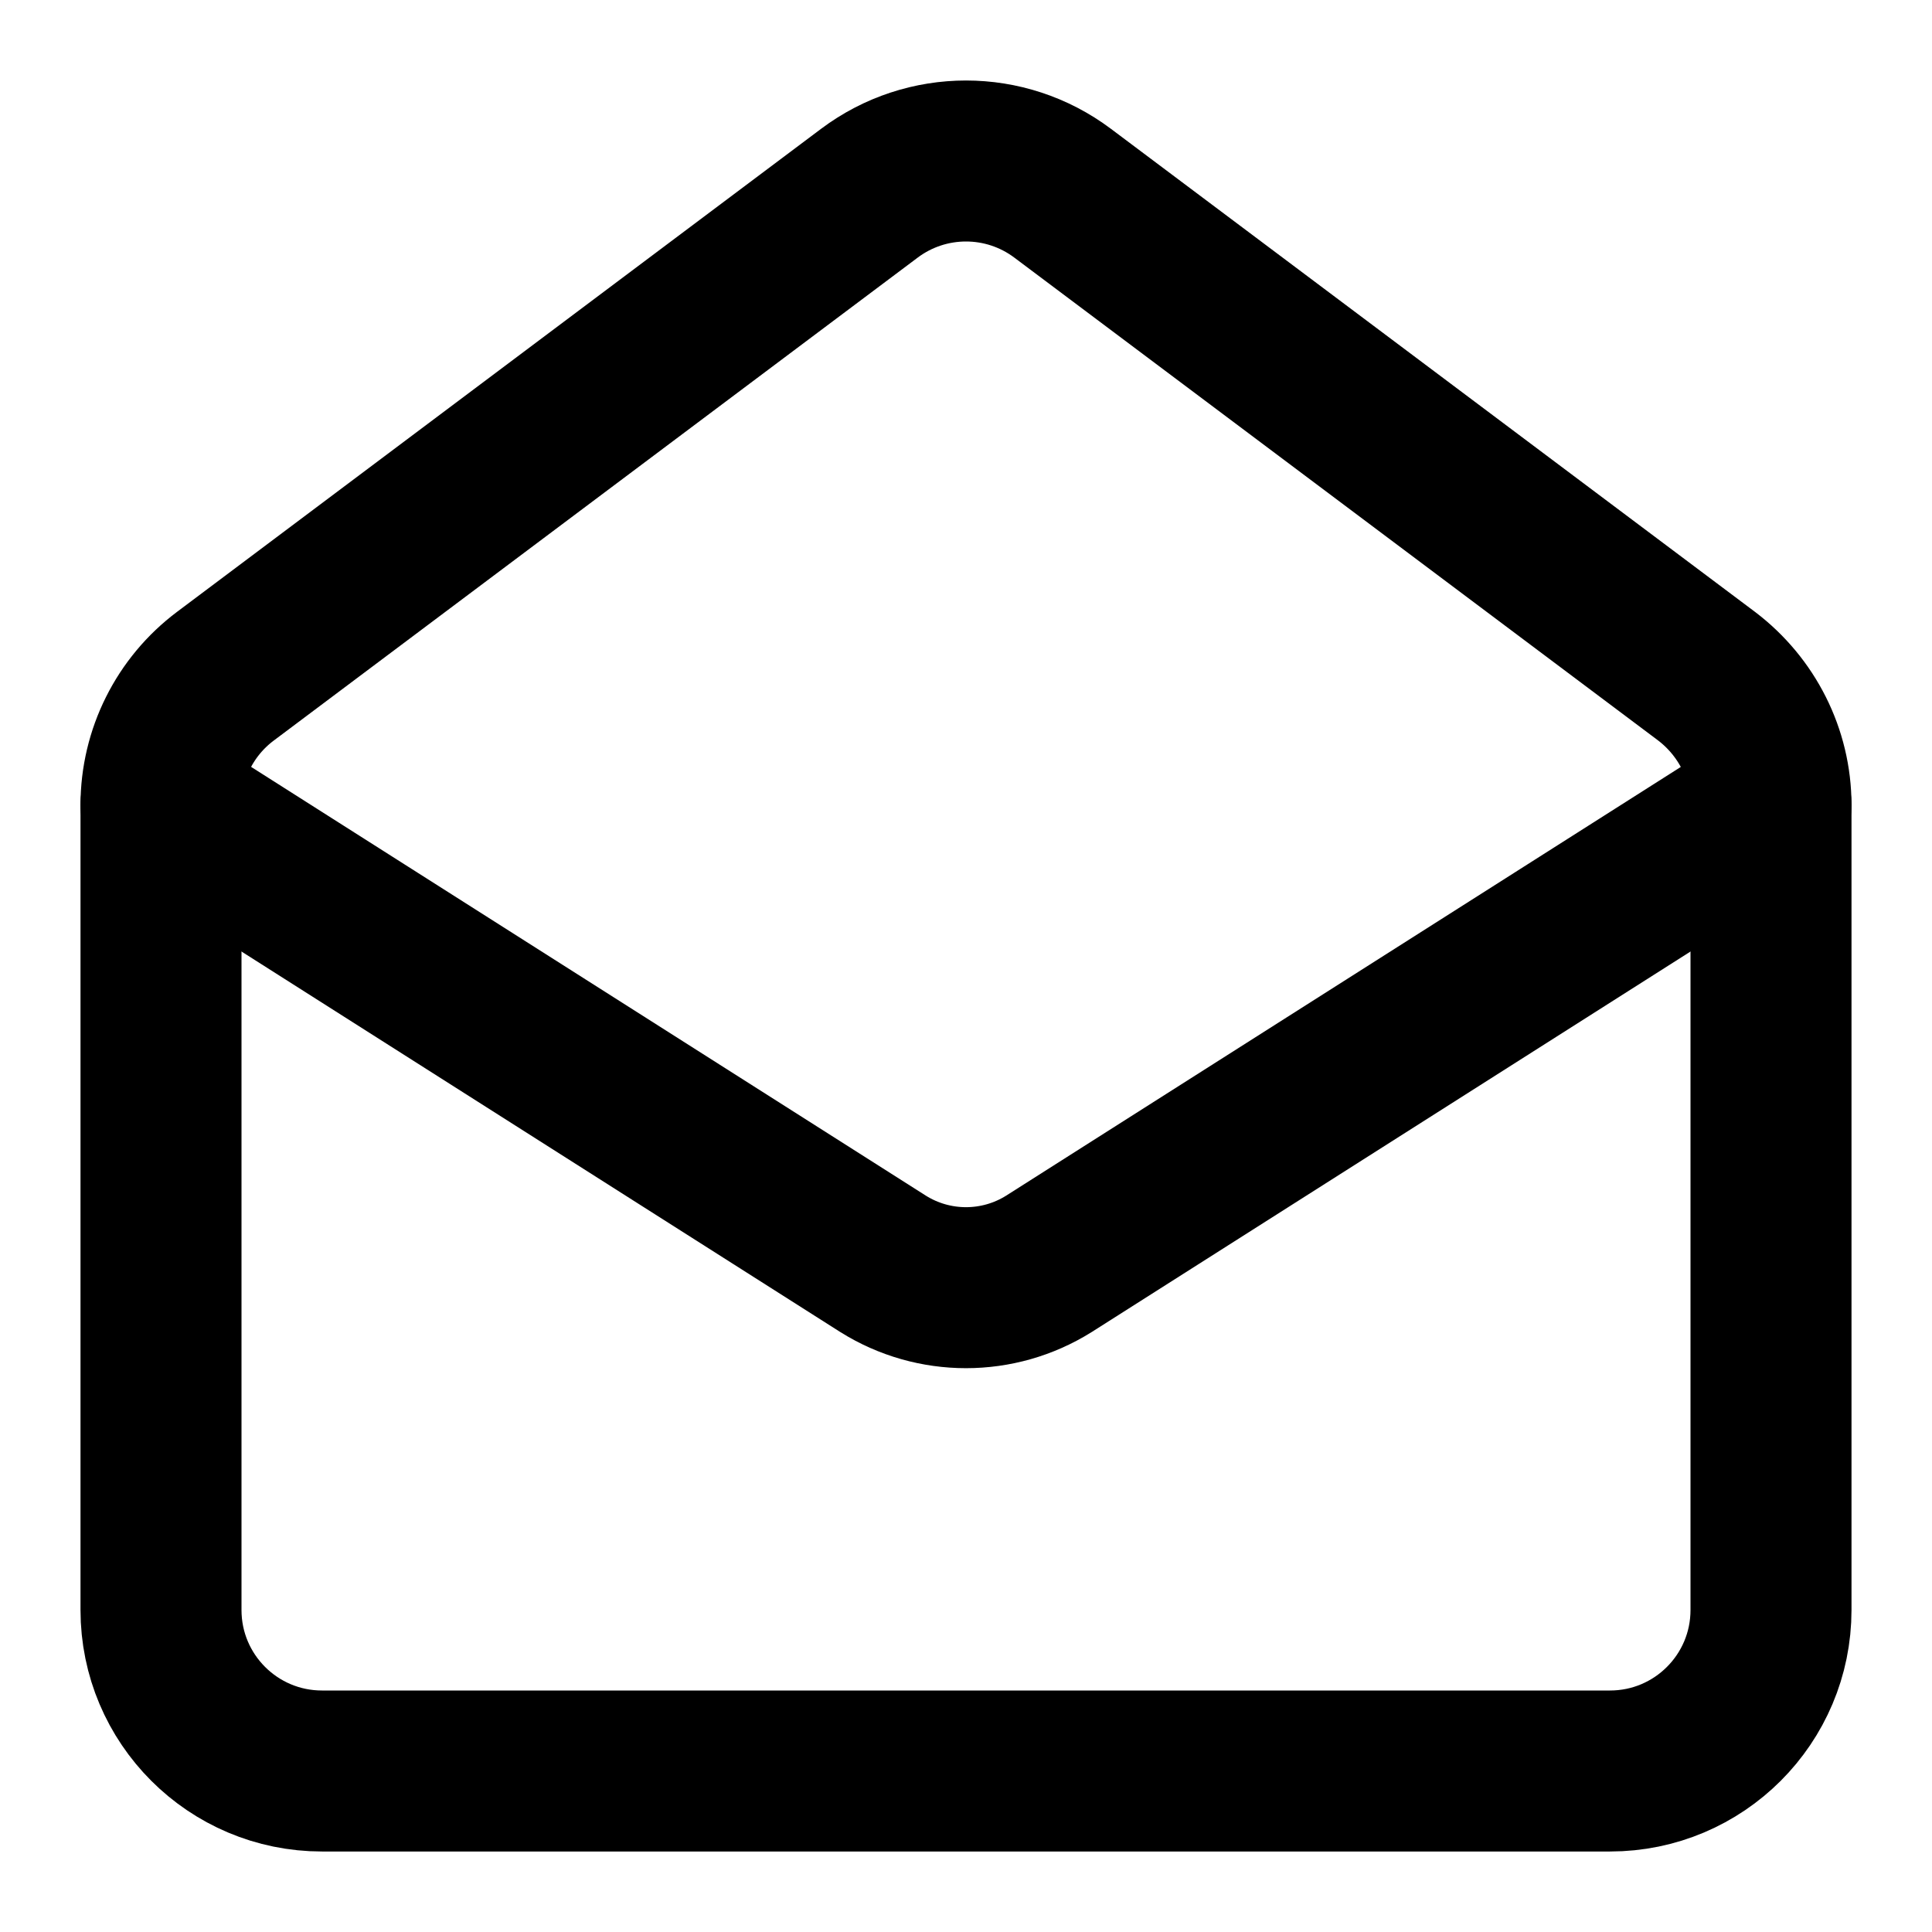
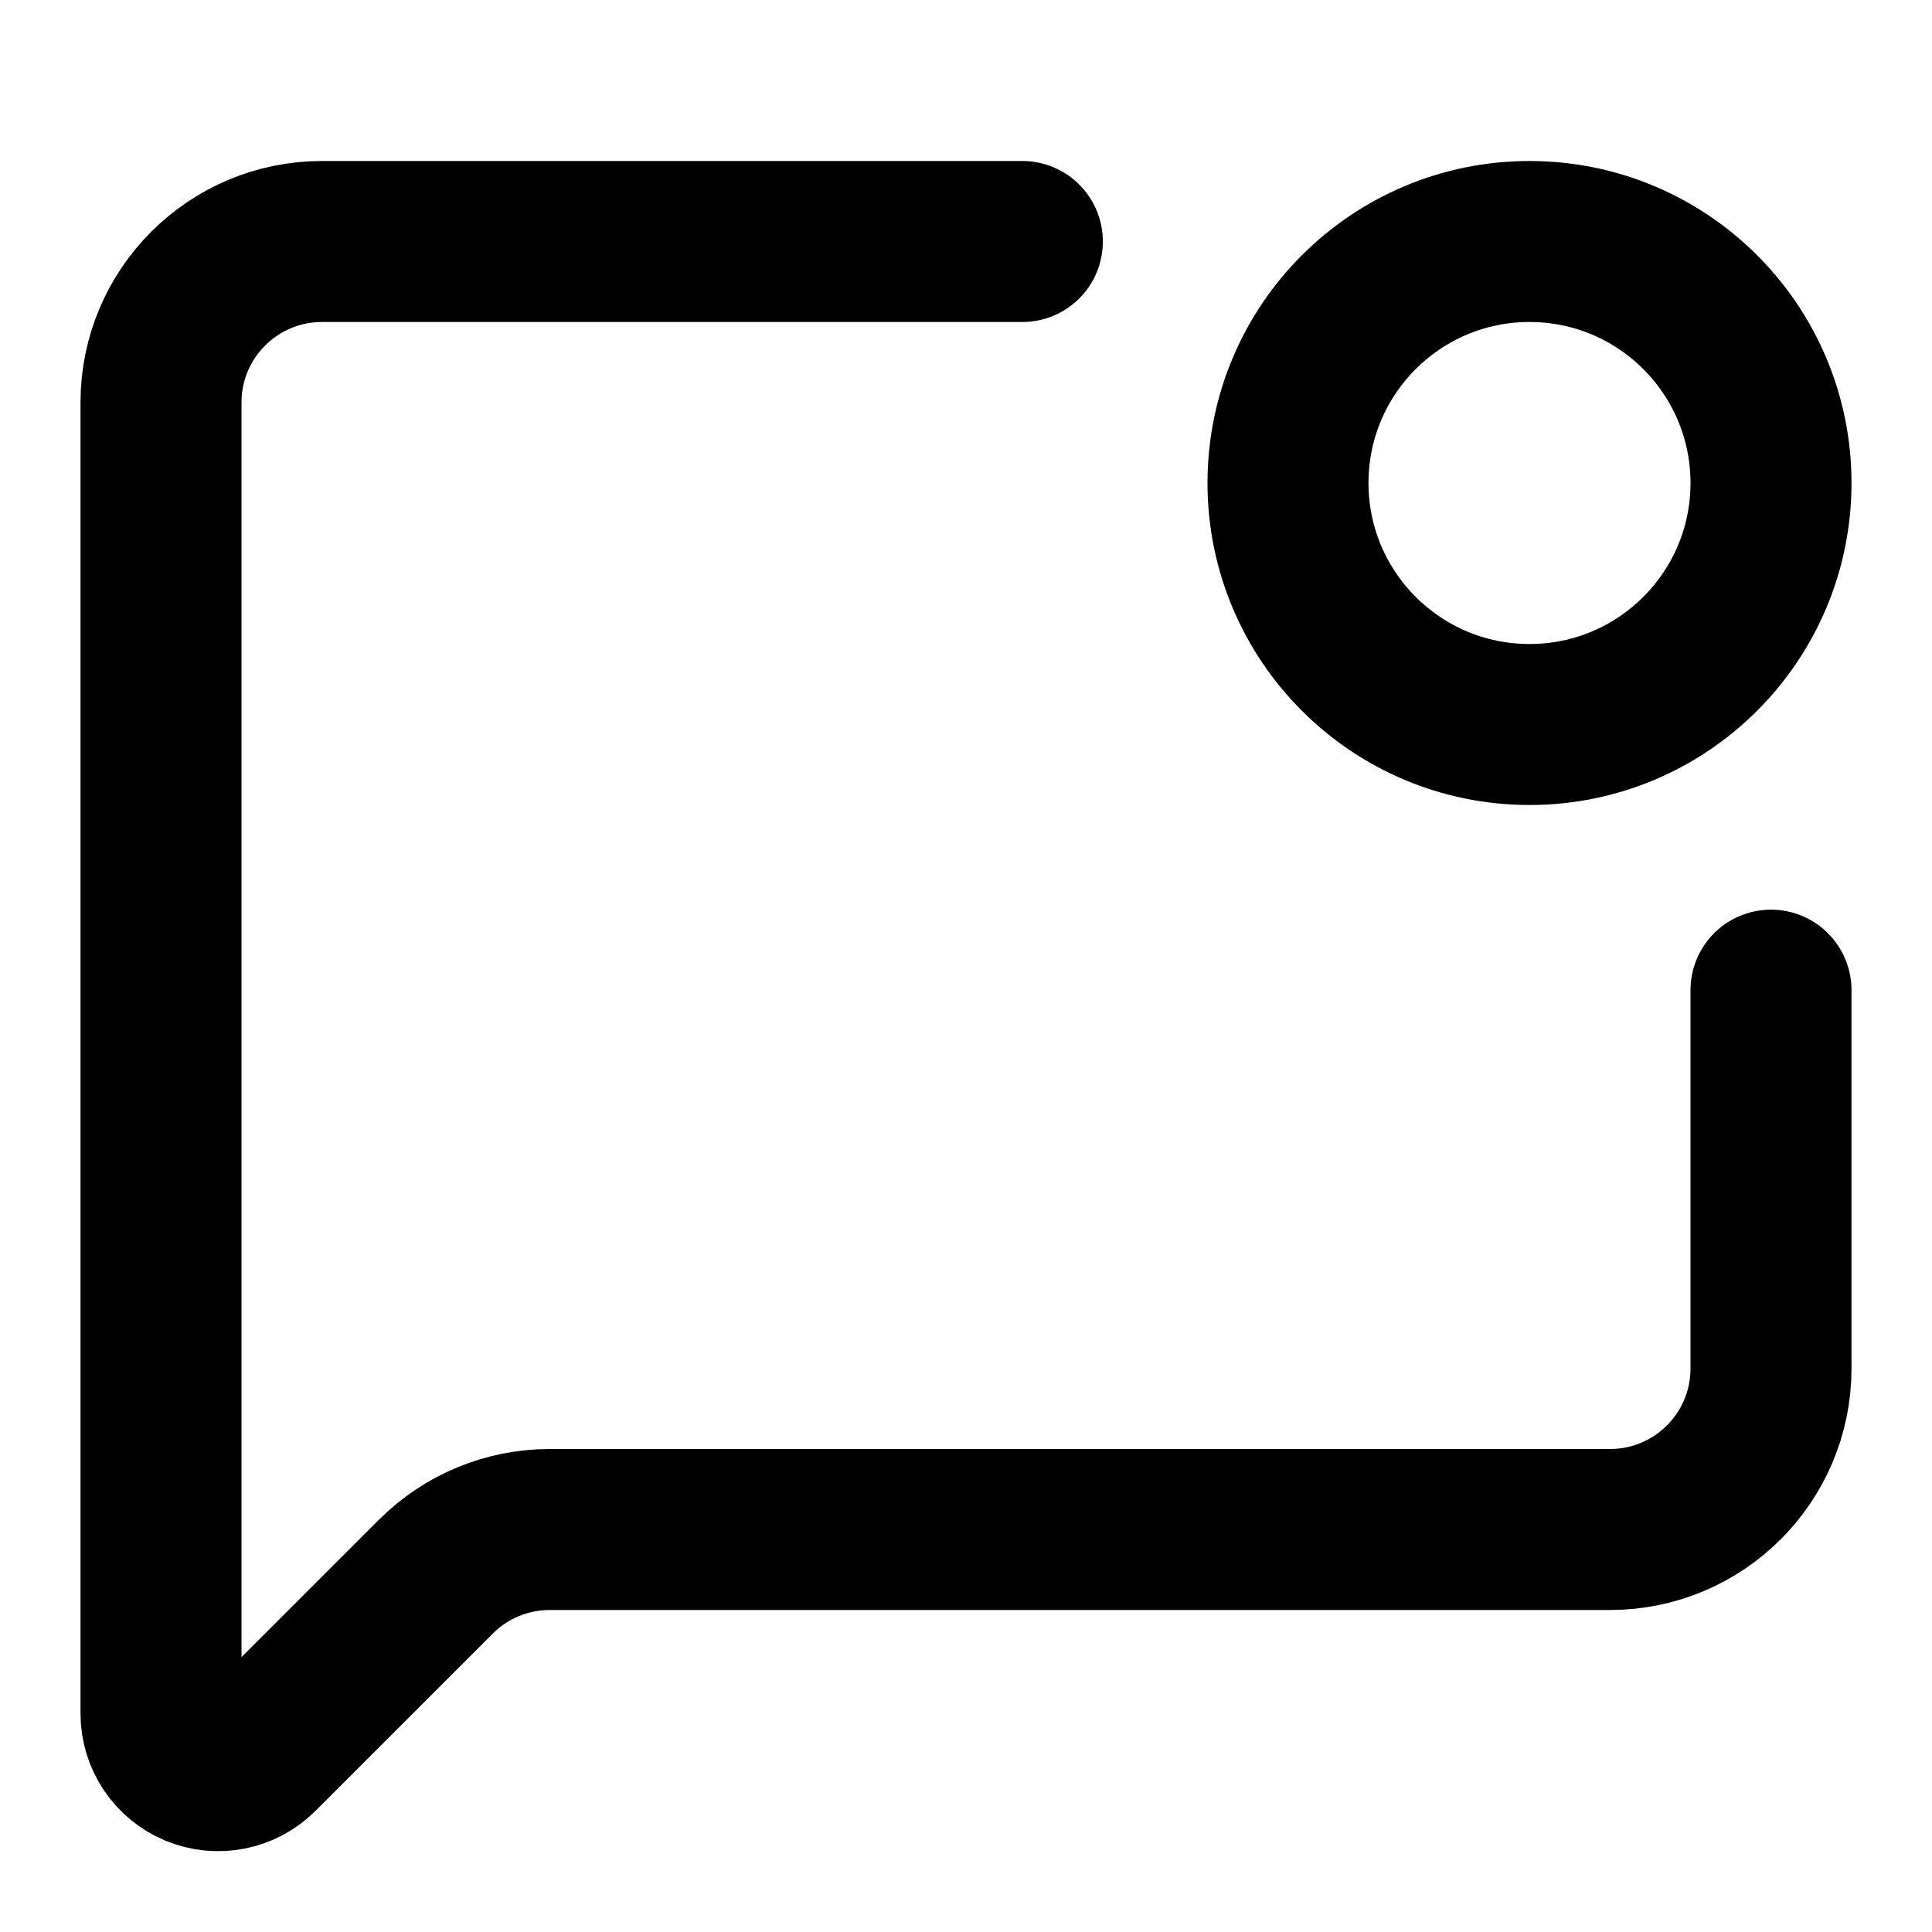
- <svg xmlns="http://www.w3.org/2000/svg" class="lucide lucide-mail-open" width="20" height="20" viewBox="0 0 24 24" fill="none" stroke="black" stroke-width="2" stroke-linecap="round" stroke-linejoin="round">
-   <path d="M21.2 8.4c.5.38.8.97.8 1.6v10a2 2 0 0 1-2 2H4a2 2 0 0 1-2-2V10a2 2 0 0 1 .8-1.6l8-6a2 2 0 0 1 2.4 0l8 6Z" />
-   <path d="m22 10-8.97 5.7a1.94 1.94 0 0 1-2.06 0L2 10" />
+ <svg xmlns="http://www.w3.org/2000/svg" class="lucide lucide-message-square-dot" width="20" height="20" viewBox="0 0 24 24" fill="none" stroke="black" stroke-width="2" stroke-linecap="round" stroke-linejoin="round">
+   <path d="M12.7 3H4a2 2 0 0 0-2 2v16.286a.71.71 0 0 0 1.212.502l2.202-2.202A2 2 0 0 1 6.828 19H20a2 2 0 0 0 2-2v-4.7" />
+   <circle cx="19" cy="6" r="3" />
</svg>
